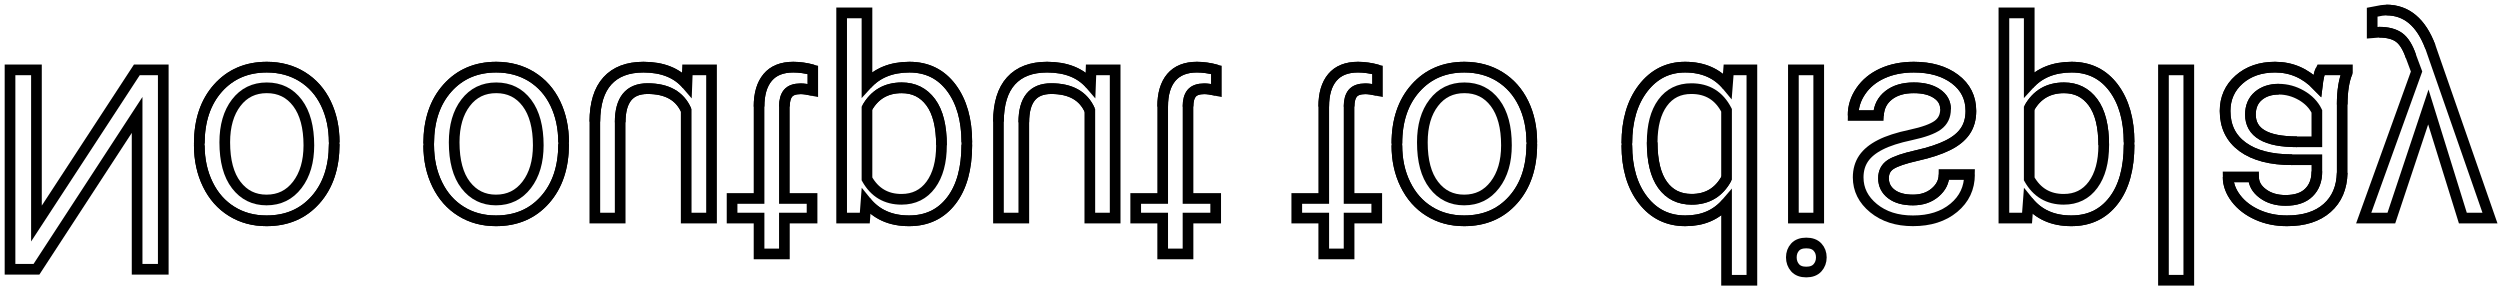
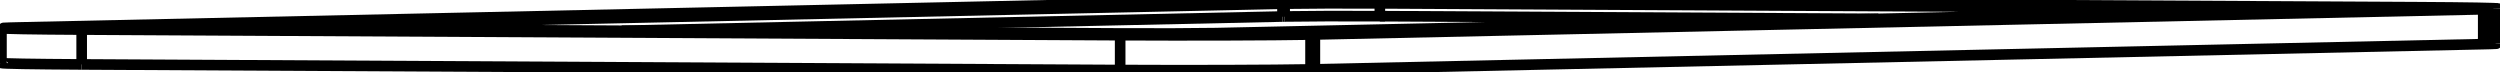
- <svg xmlns="http://www.w3.org/2000/svg" version="1.1" viewBox="1.311 -6.975 249.557 28.975" fill="none" stroke="black" stroke-width="0.6%" vector-effect="non-scaling-stroke">
-   <path d="M 17.609 19.906 L 17.609 0 L 14.971 0 L 4.949 15.34 L 4.949 0 L 2.311 0 L 2.311 19.906 L 4.949 19.906 L 14.998 4.498 L 14.998 19.906 L 17.609 19.906 Z" />
-   <path d="M 21.205 7.355 L 21.205 7.533 Q 21.21 9.71 22.06 11.443 Q 22.91 13.18 24.438 14.123 Q 25.96 15.07 27.918 15.066 Q 30.94 15.07 32.806 12.975 Q 34.67 10.88 34.672 7.41 L 34.672 7.232 Q 34.67 5.07 33.845 3.356 Q 33.02 1.64 31.479 0.684 Q 29.94 -0.27 27.945 -0.273 Q 24.94 -0.27 23.071 1.818 Q 21.21 3.91 21.205 7.355 Z" />
-   <path d="M 21.205 7.533 Q 21.21 9.71 22.06 11.443 Q 22.91 13.18 24.438 14.123 Q 25.96 15.07 27.918 15.066 Q 30.94 15.07 32.806 12.975 Q 34.67 10.88 34.672 7.41" />
-   <path d="M 34.672 7.232 Q 34.67 5.07 33.845 3.356 Q 33.02 1.64 31.479 0.684 Q 29.94 -0.27 27.945 -0.273 Q 24.94 -0.27 23.071 1.818 Q 21.21 3.91 21.205 7.355" />
-   <path d="M 23.748 7.232 Q 23.75 4.77 24.89 3.281 Q 26.03 1.79 27.945 1.791 Q 29.87 1.79 31.008 3.302 Q 32.14 4.81 32.143 7.533 Q 32.14 9.97 30.987 11.478 Q 29.83 12.99 27.918 12.988 Q 26.04 12.99 24.896 11.498 Q 23.75 10.01 23.748 7.232 Q 23.75 4.77 24.89 3.281 Q 26.03 1.79 27.945 1.791 Q 29.87 1.79 31.008 3.302 Q 32.14 4.81 32.143 7.533 Q 32.14 9.97 30.987 11.478 Q 29.83 12.99 27.918 12.988 Q 26.04 12.99 24.896 11.498 Q 23.75 10.01 23.748 7.232 Z" />
-   <path d="M 44.105 7.355 L 44.105 7.533 Q 44.11 9.71 44.96 11.443 Q 45.81 13.18 47.339 14.123 Q 48.86 15.07 50.818 15.066 Q 53.84 15.07 55.706 12.975 Q 57.57 10.88 57.572 7.41 L 57.572 7.232 Q 57.57 5.07 56.745 3.356 Q 55.92 1.64 54.38 0.684 Q 52.84 -0.27 50.846 -0.273 Q 47.84 -0.27 45.972 1.818 Q 44.11 3.91 44.105 7.355 Z" />
-   <path d="M 44.105 7.533 Q 44.11 9.71 44.96 11.443 Q 45.81 13.18 47.339 14.123 Q 48.86 15.07 50.818 15.066 Q 53.84 15.07 55.706 12.975 Q 57.57 10.88 57.572 7.41" />
-   <path d="M 57.572 7.232 Q 57.57 5.07 56.745 3.356 Q 55.92 1.64 54.38 0.684 Q 52.84 -0.27 50.846 -0.273 Q 47.84 -0.27 45.972 1.818 Q 44.11 3.91 44.105 7.355" />
-   <path d="M 46.648 7.232 Q 46.65 4.77 47.79 3.281 Q 48.93 1.79 50.846 1.791 Q 52.77 1.79 53.908 3.302 Q 55.04 4.81 55.043 7.533 Q 55.04 9.97 53.888 11.478 Q 52.73 12.99 50.818 12.988 Q 48.95 12.99 47.797 11.498 Q 46.65 10.01 46.648 7.232 Q 46.65 4.77 47.79 3.281 Q 48.93 1.79 50.846 1.791 Q 52.77 1.79 53.908 3.302 Q 55.04 4.81 55.043 7.533 Q 55.04 9.97 53.888 11.478 Q 52.73 12.99 50.818 12.988 Q 48.95 12.99 47.797 11.498 Q 46.65 10.01 46.648 7.232 Z" />
-   <path d="M 69.932 0 L 69.877 1.463 Q 68.4 -0.27 65.543 -0.273 Q 63.18 -0.27 61.94 1.101 Q 60.7 2.47 60.689 5.168 L 60.689 14.793 L 63.219 14.793 L 63.219 5.236 Q 63.22 1.87 65.953 1.873 Q 68.85 1.87 69.809 4.033 L 69.809 14.793 L 72.338 14.793 L 72.338 0 L 69.932 0 Z" />
-   <path d="M 69.877 1.463 Q 68.4 -0.27 65.543 -0.273 Q 63.18 -0.27 61.94 1.101 Q 60.7 2.47 60.689 5.168" />
-   <path d="M 63.219 5.236 Q 63.22 1.87 65.953 1.873 Q 68.85 1.87 69.809 4.033" />
-   <path d="M 77.082 18.375 L 79.611 18.375 L 79.611 14.793 L 82.373 14.793 L 82.373 12.838 L 79.611 12.838 L 79.611 3.664 Q 79.61 2.78 79.98 2.331 Q 80.35 1.89 81.238 1.887 Q 81.68 1.89 82.441 2.051 L 82.441 0 Q 81.44 -0.27 80.5 -0.273 Q 78.8 -0.27 77.943 0.752 Q 77.08 1.78 77.082 3.664 L 77.082 12.838 L 74.389 12.838 L 74.389 14.793 L 77.082 14.793 L 77.082 18.375 Z" />
-   <path d="M 79.611 3.664 Q 79.61 2.78 79.98 2.331 Q 80.35 1.89 81.238 1.887 Q 81.68 1.89 82.441 2.051" />
-   <path d="M 82.441 0 Q 81.44 -0.27 80.5 -0.273 Q 78.8 -0.27 77.943 0.752 Q 77.08 1.78 77.082 3.664" />
-   <path d="M 97.822 7.465 L 97.822 7.232 Q 97.82 3.86 96.277 1.791 Q 94.73 -0.27 92.094 -0.273 Q 89.4 -0.27 87.855 1.436 L 87.855 -5.688 L 85.326 -5.688 L 85.326 14.793 L 87.637 14.793 L 87.76 13.152 Q 89.3 15.07 92.053 15.066 Q 94.72 15.07 96.271 13.057 Q 97.82 11.05 97.822 7.465 Z" />
-   <path d="M 97.822 7.232 Q 97.82 3.86 96.277 1.791 Q 94.73 -0.27 92.094 -0.273 Q 89.4 -0.27 87.855 1.436" />
-   <path d="M 87.76 13.152 Q 89.3 15.07 92.053 15.066 Q 94.72 15.07 96.271 13.057 Q 97.82 11.05 97.822 7.465" />
-   <path d="M 95.293 7.52 Q 95.29 10.02 94.227 11.471 Q 93.16 12.92 91.301 12.92 Q 89 12.92 87.855 10.883 L 87.855 3.814 Q 88.99 1.79 91.328 1.791 Q 93.15 1.79 94.22 3.233 Q 95.29 4.68 95.293 7.52 Q 95.29 10.02 94.227 11.471 Q 93.16 12.92 91.301 12.92 Q 89 12.92 87.855 10.883" />
-   <path d="M 87.855 3.814 Q 88.99 1.79 91.328 1.791 Q 93.15 1.79 94.22 3.233 Q 95.29 4.68 95.293 7.52" />
-   <path d="M 110.223 0 L 110.168 1.463 Q 108.69 -0.27 105.834 -0.273 Q 103.47 -0.27 102.231 1.101 Q 100.99 2.47 100.98 5.168 L 100.98 14.793 L 103.51 14.793 L 103.51 5.236 Q 103.51 1.87 106.244 1.873 Q 109.14 1.87 110.1 4.033 L 110.1 14.793 L 112.629 14.793 L 112.629 0 L 110.223 0 Z" />
-   <path d="M 110.168 1.463 Q 108.69 -0.27 105.834 -0.273 Q 103.47 -0.27 102.231 1.101 Q 100.99 2.47 100.98 5.168" />
-   <path d="M 103.51 5.236 Q 103.51 1.87 106.244 1.873 Q 109.14 1.87 110.1 4.033" />
-   <path d="M 117.373 18.375 L 119.902 18.375 L 119.902 14.793 L 122.664 14.793 L 122.664 12.838 L 119.902 12.838 L 119.902 3.664 Q 119.9 2.78 120.271 2.331 Q 120.64 1.89 121.529 1.887 Q 121.97 1.89 122.732 2.051 L 122.732 0 Q 121.73 -0.27 120.791 -0.273 Q 119.1 -0.27 118.234 0.752 Q 117.37 1.78 117.373 3.664 L 117.373 12.838 L 114.68 12.838 L 114.68 14.793 L 117.373 14.793 L 117.373 18.375 Z" />
-   <path d="M 119.902 3.664 Q 119.9 2.78 120.271 2.331 Q 120.64 1.89 121.529 1.887 Q 121.97 1.89 122.732 2.051" />
-   <path d="M 122.732 0 Q 121.73 -0.27 120.791 -0.273 Q 119.1 -0.27 118.234 0.752 Q 117.37 1.78 117.373 3.664" />
-   <path d="M 133.451 18.375 L 135.98 18.375 L 135.98 14.793 L 138.742 14.793 L 138.742 12.838 L 135.98 12.838 L 135.98 3.664 Q 135.98 2.78 136.35 2.331 Q 136.72 1.89 137.607 1.887 Q 138.04 1.89 138.811 2.051 L 138.811 0 Q 137.81 -0.27 136.869 -0.273 Q 135.17 -0.27 134.312 0.752 Q 133.45 1.78 133.451 3.664 L 133.451 12.838 L 130.758 12.838 L 130.758 14.793 L 133.451 14.793 L 133.451 18.375 Z" />
-   <path d="M 135.98 3.664 Q 135.98 2.78 136.35 2.331 Q 136.72 1.89 137.607 1.887 Q 138.04 1.89 138.811 2.051" />
-   <path d="M 138.811 0 Q 137.81 -0.27 136.869 -0.273 Q 135.17 -0.27 134.312 0.752 Q 133.45 1.78 133.451 3.664" />
-   <path d="M 140.752 7.355 L 140.752 7.533 Q 140.75 9.71 141.606 11.443 Q 142.46 13.18 143.985 14.123 Q 145.51 15.07 147.465 15.066 Q 150.49 15.07 152.353 12.975 Q 154.22 10.88 154.219 7.41 L 154.219 7.232 Q 154.22 5.07 153.392 3.356 Q 152.56 1.64 151.026 0.684 Q 149.49 -0.27 147.492 -0.273 Q 144.48 -0.27 142.618 1.818 Q 140.75 3.91 140.752 7.355 Z" />
-   <path d="M 140.752 7.533 Q 140.75 9.71 141.606 11.443 Q 142.46 13.18 143.985 14.123 Q 145.51 15.07 147.465 15.066 Q 150.49 15.07 152.353 12.975 Q 154.22 10.88 154.219 7.41" />
-   <path d="M 154.219 7.232 Q 154.22 5.07 153.392 3.356 Q 152.56 1.64 151.026 0.684 Q 149.49 -0.27 147.492 -0.273 Q 144.48 -0.27 142.618 1.818 Q 140.75 3.91 140.752 7.355" />
-   <path d="M 143.295 7.232 Q 143.29 4.77 144.437 3.281 Q 145.58 1.79 147.492 1.791 Q 149.42 1.79 150.555 3.302 Q 151.69 4.81 151.689 7.533 Q 151.69 9.97 150.534 11.478 Q 149.38 12.99 147.465 12.988 Q 145.59 12.99 144.443 11.498 Q 143.29 10.01 143.295 7.232 Q 143.29 4.77 144.437 3.281 Q 145.58 1.79 147.492 1.791 Q 149.42 1.79 150.555 3.302 Q 151.69 4.81 151.689 7.533 Q 151.69 9.97 150.534 11.478 Q 149.38 12.99 147.465 12.988 Q 145.59 12.99 144.443 11.498 Q 143.29 10.01 143.295 7.232 Z" />
-   <path d="M 163.707 7.328 L 163.707 7.52 Q 163.71 10.92 165.32 12.995 Q 166.93 15.07 169.545 15.066 Q 172.14 15.07 173.66 13.289 L 173.66 21 L 176.189 21 L 176.189 0 L 173.865 0 L 173.742 1.586 Q 172.22 -0.27 169.518 -0.273 Q 166.95 -0.27 165.327 1.832 Q 163.71 3.94 163.707 7.328 Z" />
-   <path d="M 163.707 7.52 Q 163.71 10.92 165.32 12.995 Q 166.93 15.07 169.545 15.066 Q 172.14 15.07 173.66 13.289" />
-   <path d="M 173.742 1.586 Q 172.22 -0.27 169.518 -0.273 Q 166.95 -0.27 165.327 1.832 Q 163.71 3.94 163.707 7.328" />
-   <path d="M 166.236 7.232 Q 166.24 4.72 167.275 3.295 Q 168.31 1.87 170.146 1.873 Q 172.55 1.87 173.66 4.033 L 173.66 10.828 Q 172.53 12.92 170.174 12.92 Q 168.31 12.92 167.275 11.484 Q 166.24 10.05 166.236 7.232 Q 166.24 4.72 167.275 3.295 Q 168.31 1.87 170.146 1.873 Q 172.55 1.87 173.66 4.033" />
-   <path d="M 173.66 10.828 Q 172.53 12.92 170.174 12.92 Q 168.31 12.92 167.275 11.484 Q 166.24 10.05 166.236 7.232" />
-   <path d="M 182.861 14.793 L 182.861 0 L 180.332 0 L 180.332 14.793 L 182.861 14.793 Z" />
-   <path d="M 180.127 18.717 Q 180.13 19.33 180.503 19.756 Q 180.88 20.18 181.617 20.18 Q 182.36 20.18 182.738 19.756 Q 183.12 19.33 183.121 18.717 Q 183.12 18.1 182.738 17.691 Q 182.36 17.28 181.617 17.281 Q 180.88 17.28 180.503 17.691 Q 180.13 18.1 180.127 18.717 Q 180.13 19.33 180.503 19.756 Q 180.88 20.18 181.617 20.18 Q 182.36 20.18 182.738 19.756 Q 183.12 19.33 183.121 18.717 Q 183.12 18.1 182.738 17.691 Q 182.36 17.28 181.617 17.281 Q 180.88 17.28 180.503 17.691 Q 180.13 18.1 180.127 18.717 Z" />
-   <path d="M 195.521 3.924 Q 195.52 4.95 194.749 5.517 Q 193.98 6.08 192.056 6.494 Q 190.13 6.9 189.007 7.479 Q 187.88 8.05 187.339 8.846 Q 186.8 9.64 186.799 10.732 Q 186.8 12.55 188.337 13.809 Q 189.88 15.07 192.268 15.066 Q 194.78 15.07 196.349 13.768 Q 197.91 12.47 197.914 10.445 L 195.371 10.445 Q 195.37 11.48 194.489 12.236 Q 193.61 12.99 192.268 12.988 Q 190.89 12.99 190.107 12.387 Q 189.33 11.79 189.328 10.814 Q 189.33 9.9 190.053 9.434 Q 190.78 8.97 192.671 8.545 Q 194.56 8.12 195.74 7.533 Q 196.92 6.95 197.483 6.118 Q 198.05 5.29 198.051 4.102 Q 198.05 2.12 196.465 0.923 Q 194.88 -0.27 192.35 -0.273 Q 190.57 -0.27 189.205 0.355 Q 187.84 0.98 187.065 2.112 Q 186.29 3.24 186.293 4.553 L 188.822 4.553 Q 188.89 3.28 189.841 2.536 Q 190.79 1.79 192.35 1.791 Q 193.79 1.79 194.653 2.372 Q 195.52 2.95 195.521 3.924 Q 195.52 4.95 194.749 5.517 Q 193.98 6.08 192.056 6.494 Q 190.13 6.9 189.007 7.479 Q 187.88 8.05 187.339 8.846 Q 186.8 9.64 186.799 10.732 Q 186.8 12.55 188.337 13.809 Q 189.88 15.07 192.268 15.066 Q 194.78 15.07 196.349 13.768 Q 197.91 12.47 197.914 10.445" />
-   <path d="M 195.371 10.445 Q 195.37 11.48 194.489 12.236 Q 193.61 12.99 192.268 12.988 Q 190.89 12.99 190.107 12.387 Q 189.33 11.79 189.328 10.814 Q 189.33 9.9 190.053 9.434 Q 190.78 8.97 192.671 8.545 Q 194.56 8.12 195.74 7.533 Q 196.92 6.95 197.483 6.118 Q 198.05 5.29 198.051 4.102 Q 198.05 2.12 196.465 0.923 Q 194.88 -0.27 192.35 -0.273 Q 190.57 -0.27 189.205 0.355 Q 187.84 0.98 187.065 2.112 Q 186.29 3.24 186.293 4.553" />
-   <path d="M 188.822 4.553 Q 188.89 3.28 189.841 2.536 Q 190.79 1.79 192.35 1.791 Q 193.79 1.79 194.653 2.372 Q 195.52 2.95 195.521 3.924" />
-   <path d="M 213.842 7.465 L 213.842 7.232 Q 213.84 3.86 212.297 1.791 Q 210.75 -0.27 208.113 -0.273 Q 205.42 -0.27 203.875 1.436 L 203.875 -5.688 L 201.346 -5.688 L 201.346 14.793 L 203.656 14.793 L 203.779 13.152 Q 205.32 15.07 208.072 15.066 Q 210.74 15.07 212.29 13.057 Q 213.84 11.05 213.842 7.465 Z" />
-   <path d="M 213.842 7.232 Q 213.84 3.86 212.297 1.791 Q 210.75 -0.27 208.113 -0.273 Q 205.42 -0.27 203.875 1.436" />
-   <path d="M 203.779 13.152 Q 205.32 15.07 208.072 15.066 Q 210.74 15.07 212.29 13.057 Q 213.84 11.05 213.842 7.465" />
-   <path d="M 211.312 7.52 Q 211.31 10.02 210.246 11.471 Q 209.18 12.92 207.32 12.92 Q 205.02 12.92 203.875 10.883 L 203.875 3.814 Q 205.01 1.79 207.348 1.791 Q 209.17 1.79 210.239 3.233 Q 211.31 4.68 211.312 7.52 Q 211.31 10.02 210.246 11.471 Q 209.18 12.92 207.32 12.92 Q 205.02 12.92 203.875 10.883" />
-   <path d="M 203.875 3.814 Q 205.01 1.79 207.348 1.791 Q 209.17 1.79 210.239 3.233 Q 211.31 4.68 211.312 7.52" />
-   <path d="M 219.803 21 L 219.803 0 L 217.273 0 L 217.273 21 L 219.803 21 Z" />
-   <path d="M 235.635 0 L 232.982 0 Q 232.76 0.44 232.627 1.559 Q 230.86 -0.27 228.416 -0.273 Q 226.23 -0.27 224.827 0.964 Q 223.43 2.2 223.426 4.102 Q 223.43 6.41 225.183 7.69 Q 226.94 8.97 230.125 8.969 L 232.586 8.969 L 232.586 10.131 Q 232.59 11.46 231.793 12.243 Q 231 13.03 229.455 13.029 Q 228.1 13.03 227.186 12.346 Q 226.27 11.66 226.27 10.691 L 223.727 10.691 Q 223.73 11.8 224.513 12.831 Q 225.3 13.86 226.646 14.465 Q 227.99 15.07 229.605 15.066 Q 232.16 15.07 233.611 13.788 Q 235.06 12.51 235.115 10.268 L 235.115 3.459 Q 235.12 1.42 235.635 0.219 L 235.635 0 Z" />
-   <path d="M 232.982 0 Q 232.76 0.44 232.627 1.559 Q 230.86 -0.27 228.416 -0.273 Q 226.23 -0.27 224.827 0.964 Q 223.43 2.2 223.426 4.102 Q 223.43 6.41 225.183 7.69 Q 226.94 8.97 230.125 8.969" />
-   <path d="M 232.586 10.131 Q 232.59 11.46 231.793 12.243 Q 231 13.03 229.455 13.029 Q 228.1 13.03 227.186 12.346 Q 226.27 11.66 226.27 10.691" />
-   <path d="M 223.727 10.691 Q 223.73 11.8 224.513 12.831 Q 225.3 13.86 226.646 14.465 Q 227.99 15.07 229.605 15.066 Q 232.16 15.07 233.611 13.788 Q 235.06 12.51 235.115 10.268" />
-   <path d="M 235.115 3.459 Q 235.12 1.42 235.635 0.219" />
-   <path d="M 228.785 1.928 Q 229.97 1.93 231.041 2.543 Q 232.11 3.16 232.586 4.143 L 232.586 7.178 L 230.604 7.178 Q 225.96 7.18 225.955 4.457 Q 225.96 3.27 226.748 2.598 Q 227.54 1.93 228.785 1.928 Q 229.97 1.93 231.041 2.543 Q 232.11 3.16 232.586 4.143" />
-   <path d="M 230.604 7.178 Q 225.96 7.18 225.955 4.457 Q 225.96 3.27 226.748 2.598 Q 227.54 1.93 228.785 1.928" />
-   <path d="M 240.023 14.793 L 243.715 3.705 L 247.16 14.793 L 249.867 14.793 L 243.92 -2.283 Q 242.54 -5.97 239.531 -5.975 L 239.053 -5.934 L 238.109 -5.756 L 238.109 -3.705 L 238.793 -3.76 Q 240.08 -3.76 240.796 -3.24 Q 241.51 -2.72 241.979 -1.34 L 242.539 0.164 L 237.262 14.793 L 240.023 14.793 Z" />
-   <path d="M 243.92 -2.283 Q 242.54 -5.97 239.531 -5.975" />
-   <path d="M 238.793 -3.76 Q 240.08 -3.76 240.796 -3.24 Q 241.51 -2.72 241.979 -1.34" />
+ <svg xmlns="http://www.w3.org/2000/svg" version="1.1" viewBox="-861.275 -24.679 1722.551 49.358" fill="none" stroke="black" stroke-width="0.6%" vector-effect="non-scaling-stroke">
+   <path d="M -804.999 19.71 L -89.464 23.565 A 100 1.078 180 0 0 41.716 23.143 L 44.701 23.083 L 849.717 5.735 L 854.617 5.61 A 100 1.078 180 0 0 860.275 5.253" />
+   <path d="M -860.275 18.746 A 100 1.078 180 0 0 -804.999 19.71" />
+   <path d="M -804.999 -4.289 L -804.999 19.71" />
+   <path d="M -804.999 -4.289 L -89.464 -0.433 A 100 1.078 180 0 0 41.716 -0.856 L 44.701 -0.915 L 849.717 -18.264 L 854.617 -18.389 A 100 1.078 180 0 0 860.275 -18.746 L 860.275 5.253" />
+   <path d="M -89.464 23.565 L -89.464 -0.433" />
+   <path d="M 41.716 23.143 L 41.716 -0.856" />
+   <path d="M 44.701 23.083 L 44.701 -0.915" />
+   <path d="M 849.717 5.735 L 849.717 -18.264" />
+   <path d="M 854.617 5.61 L 854.617 -18.389" />
+   <path d="M 860.275 -18.746 A 100 1.078 180 0 0 804.999 -19.71 L 89.464 -23.565 A 100 1.078 180 0 0 -41.716 -23.143 L -44.701 -23.083 L -849.717 -5.735 L -854.617 -5.61 A 100 1.078 180 0 0 -860.275 -5.253 L -860.275 18.746" />
+   <path d="M -860.275 -5.253 A 100 1.078 180 0 0 -804.999 -4.289" />
+   <path d="M -740.364 -5.672 A 50 0.539 180 0 0 -743.193 -5.494 A 50 0.539 180 0 0 -715.555 -5.012 L -89.462 -1.638 A 50 0.539 180 0 0 -23.871 -1.849 L -22.379 -1.879 L 737.914 -18.264 L 740.364 -18.326 A 50 0.539 180 0 0 743.193 -18.505 A 50 0.539 180 0 0 715.555 -18.987 L 89.462 -22.36 A 50 0.539 180 0 0 23.871 -22.149 L 22.379 -22.119 L -737.914 -5.735 L -740.364 -5.672 Z" />
+   <path d="M -740.364 -5.315 L -740.364 -5.672" />
+   <path d="M -737.914 -5.253 L -737.914 -5.735" />
+   <path d="M 22.379 -13.3 L -432.886 -3.489" />
+   <path d="M 22.379 -13.3 L 22.379 -22.119" />
+   <path d="M 23.871 -13.33 L 22.379 -13.3" />
+   <path d="M 23.871 -13.33 L 23.871 -22.149" />
+   <path d="M 23.871 -13.33 A 50 0.539 360 0 1 89.462 -13.541 L 89.462 -22.36" />
+   <path d="M 432.886 -11.69 L 89.462 -13.541" />
+   <path d="M 715.555 -17.782 L 715.555 -18.987" />
</svg>
